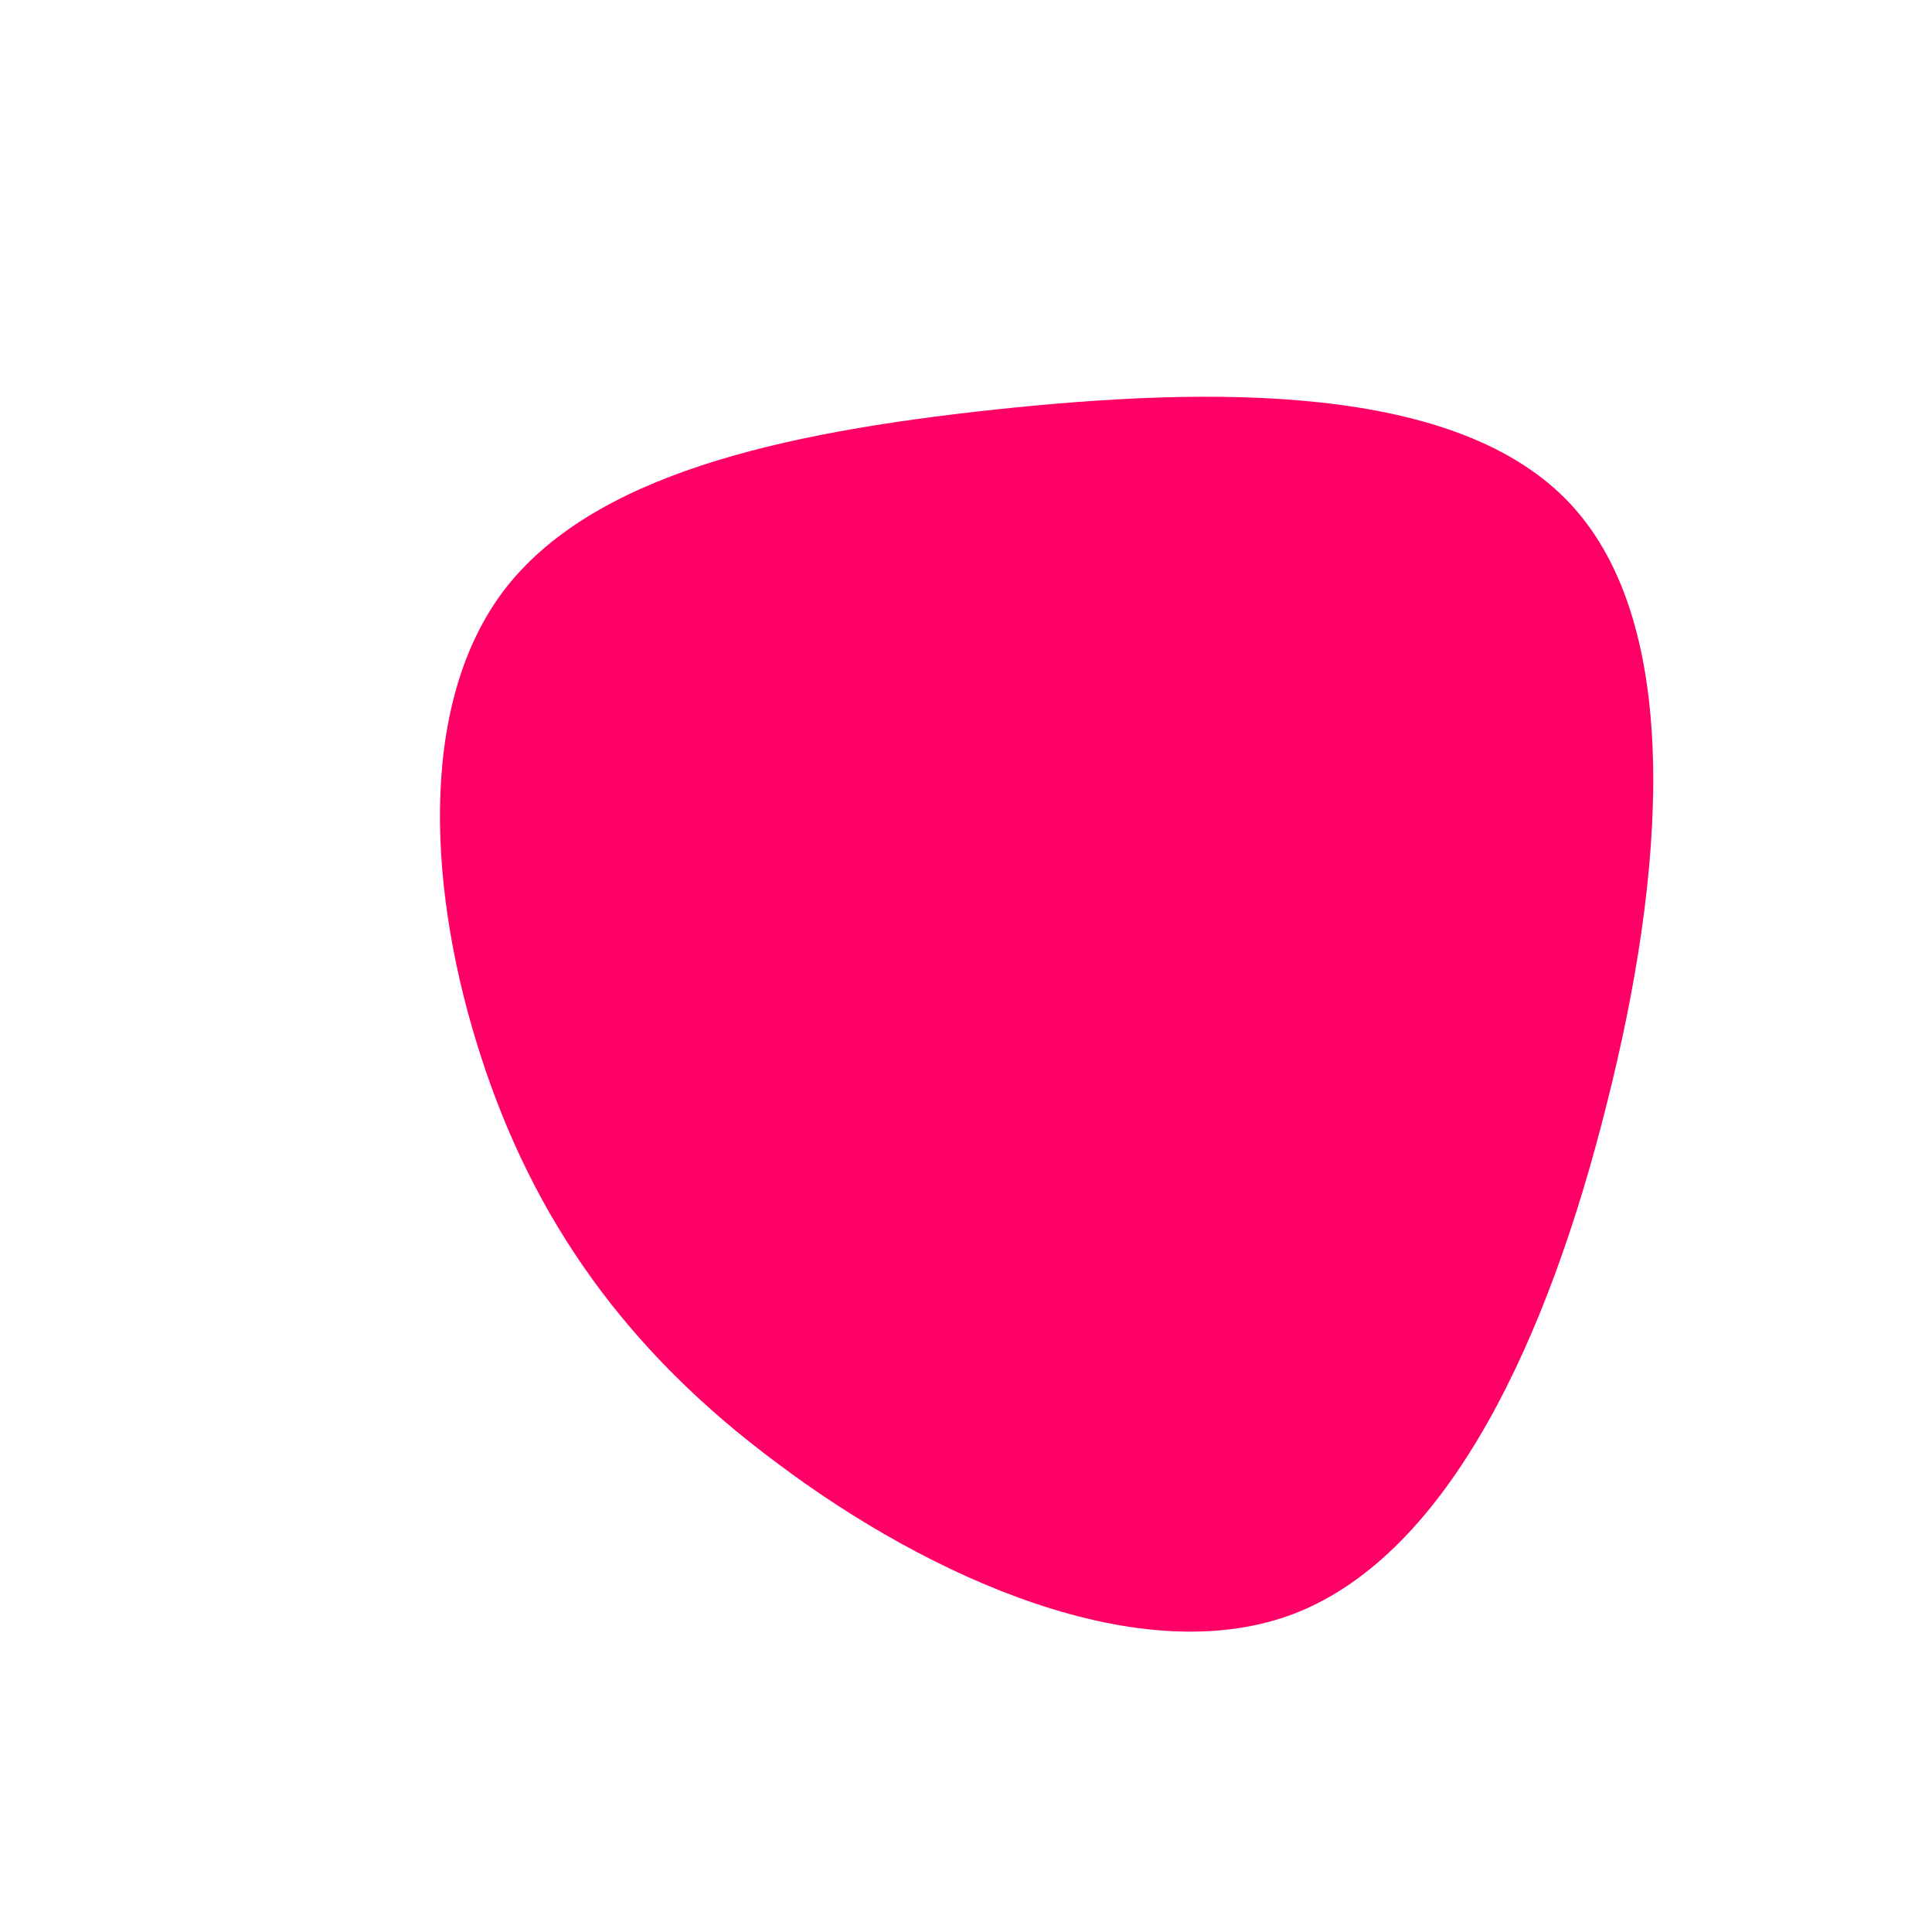
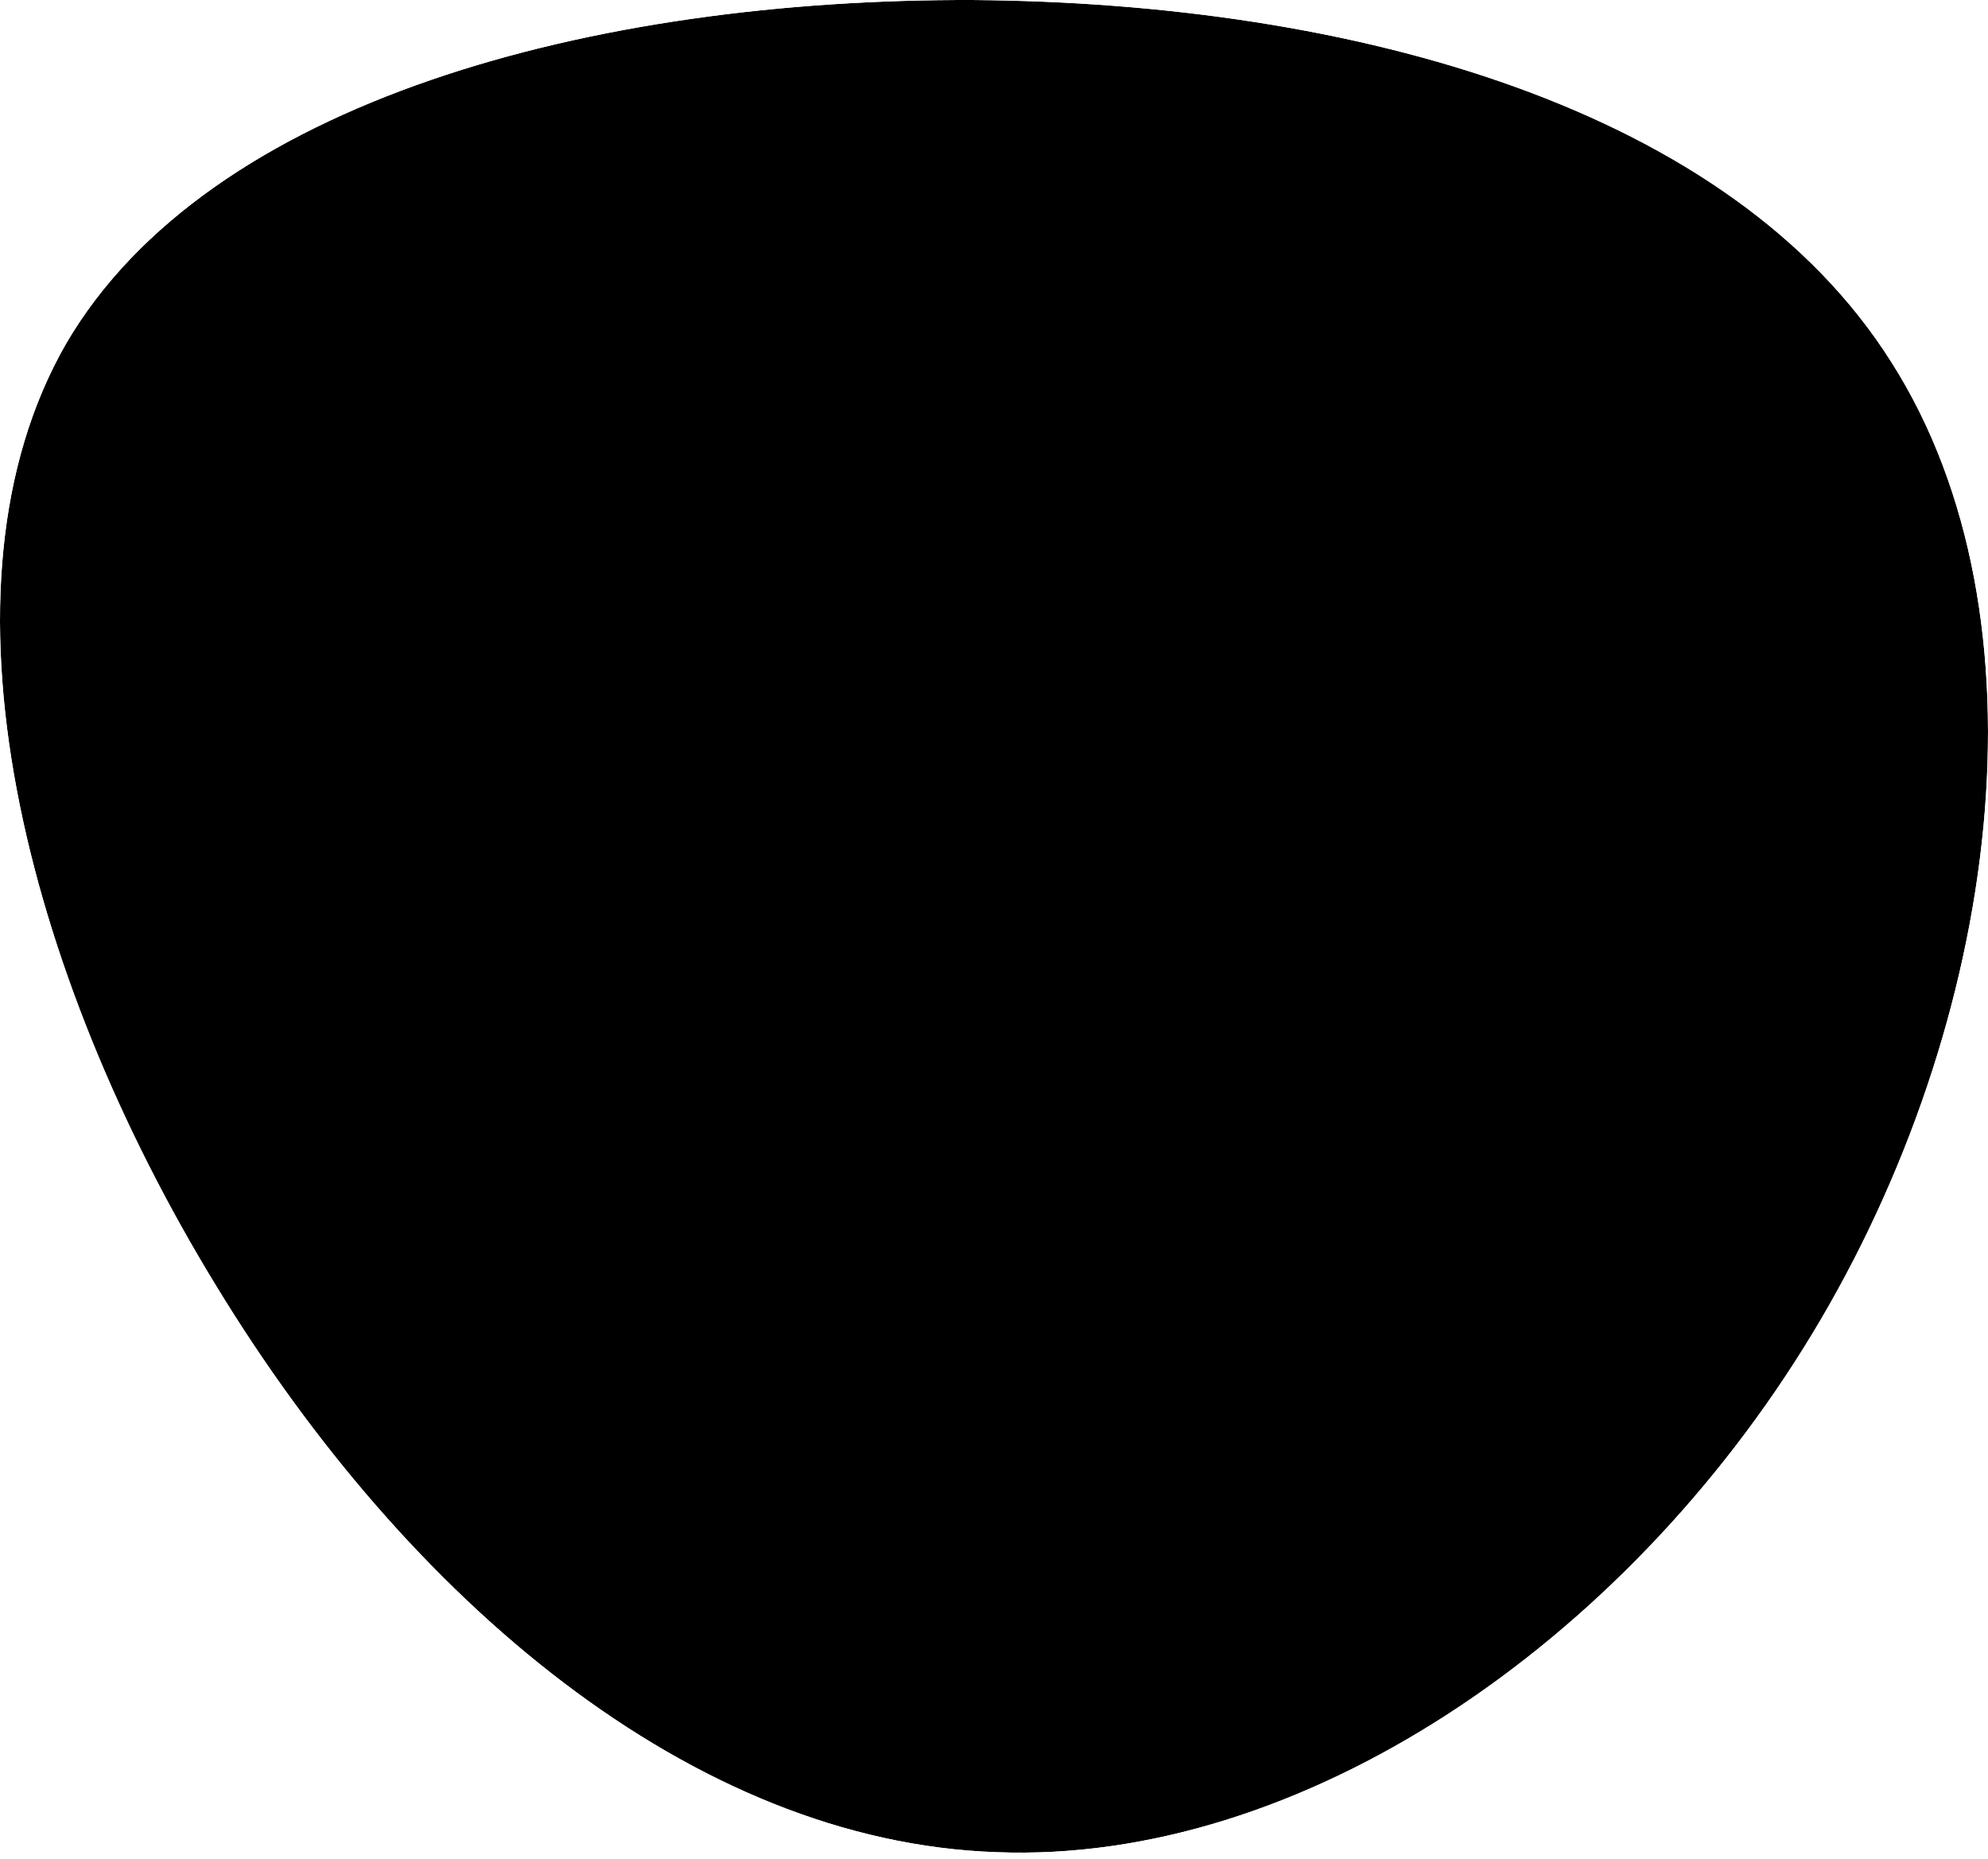
- <svg xmlns="http://www.w3.org/2000/svg" viewBox="0 0 200 200">
-   <path fill="#FF0066" d="M62.6,-47.8C74.3,-35.2,72.4,-9.6,66.3,14.4C60.3,38.4,50.1,60.7,34.1,67C18.1,73.2,-3.8,63.3,-19.5,51.5C-35.3,39.8,-44.8,26.1,-50.2,9.4C-55.6,-7.2,-56.9,-26.8,-47.9,-38.8C-38.8,-50.8,-19.4,-55.2,3,-57.6C25.4,-60,50.9,-60.4,62.6,-47.8Z" transform="translate(100 100)" />
+ <svg xmlns="http://www.w3.org/2000/svg" viewBox="0 0 200 187">
+   <mask id="mask0" mask-type="alpha">
+     <path d="M190.312 36.488C206.582 62.119 201.309 102.826 182.328 134.186C163.346 165.547          130.807 187.559 100.226 186.353C69.645 185.297 41.023 161.023 21.74 129.362C2.458          97.851 -7.485 59.103 6.676 34.528C20.987 10.103 59.703 -0.149 97.967          0.002C136.23 0.303 174.193 10.857 190.312 36.488Z" />
+   </mask>
+   <g mask="url(#mask0)">
+     <path d="M190.312 36.488C206.582 62.119 201.309 102.826 182.328 134.186C163.346          165.547 130.807 187.559 100.226 186.353C69.645 185.297 41.023 161.023 21.74          129.362C2.458 97.851 -7.485 59.103 6.676 34.528C20.987 10.103 59.703          -0.149 97.967 0.002C136.23 0.303 174.193 10.857 190.312 36.488Z" />
+     <image href="" />
+   </g>
</svg>
